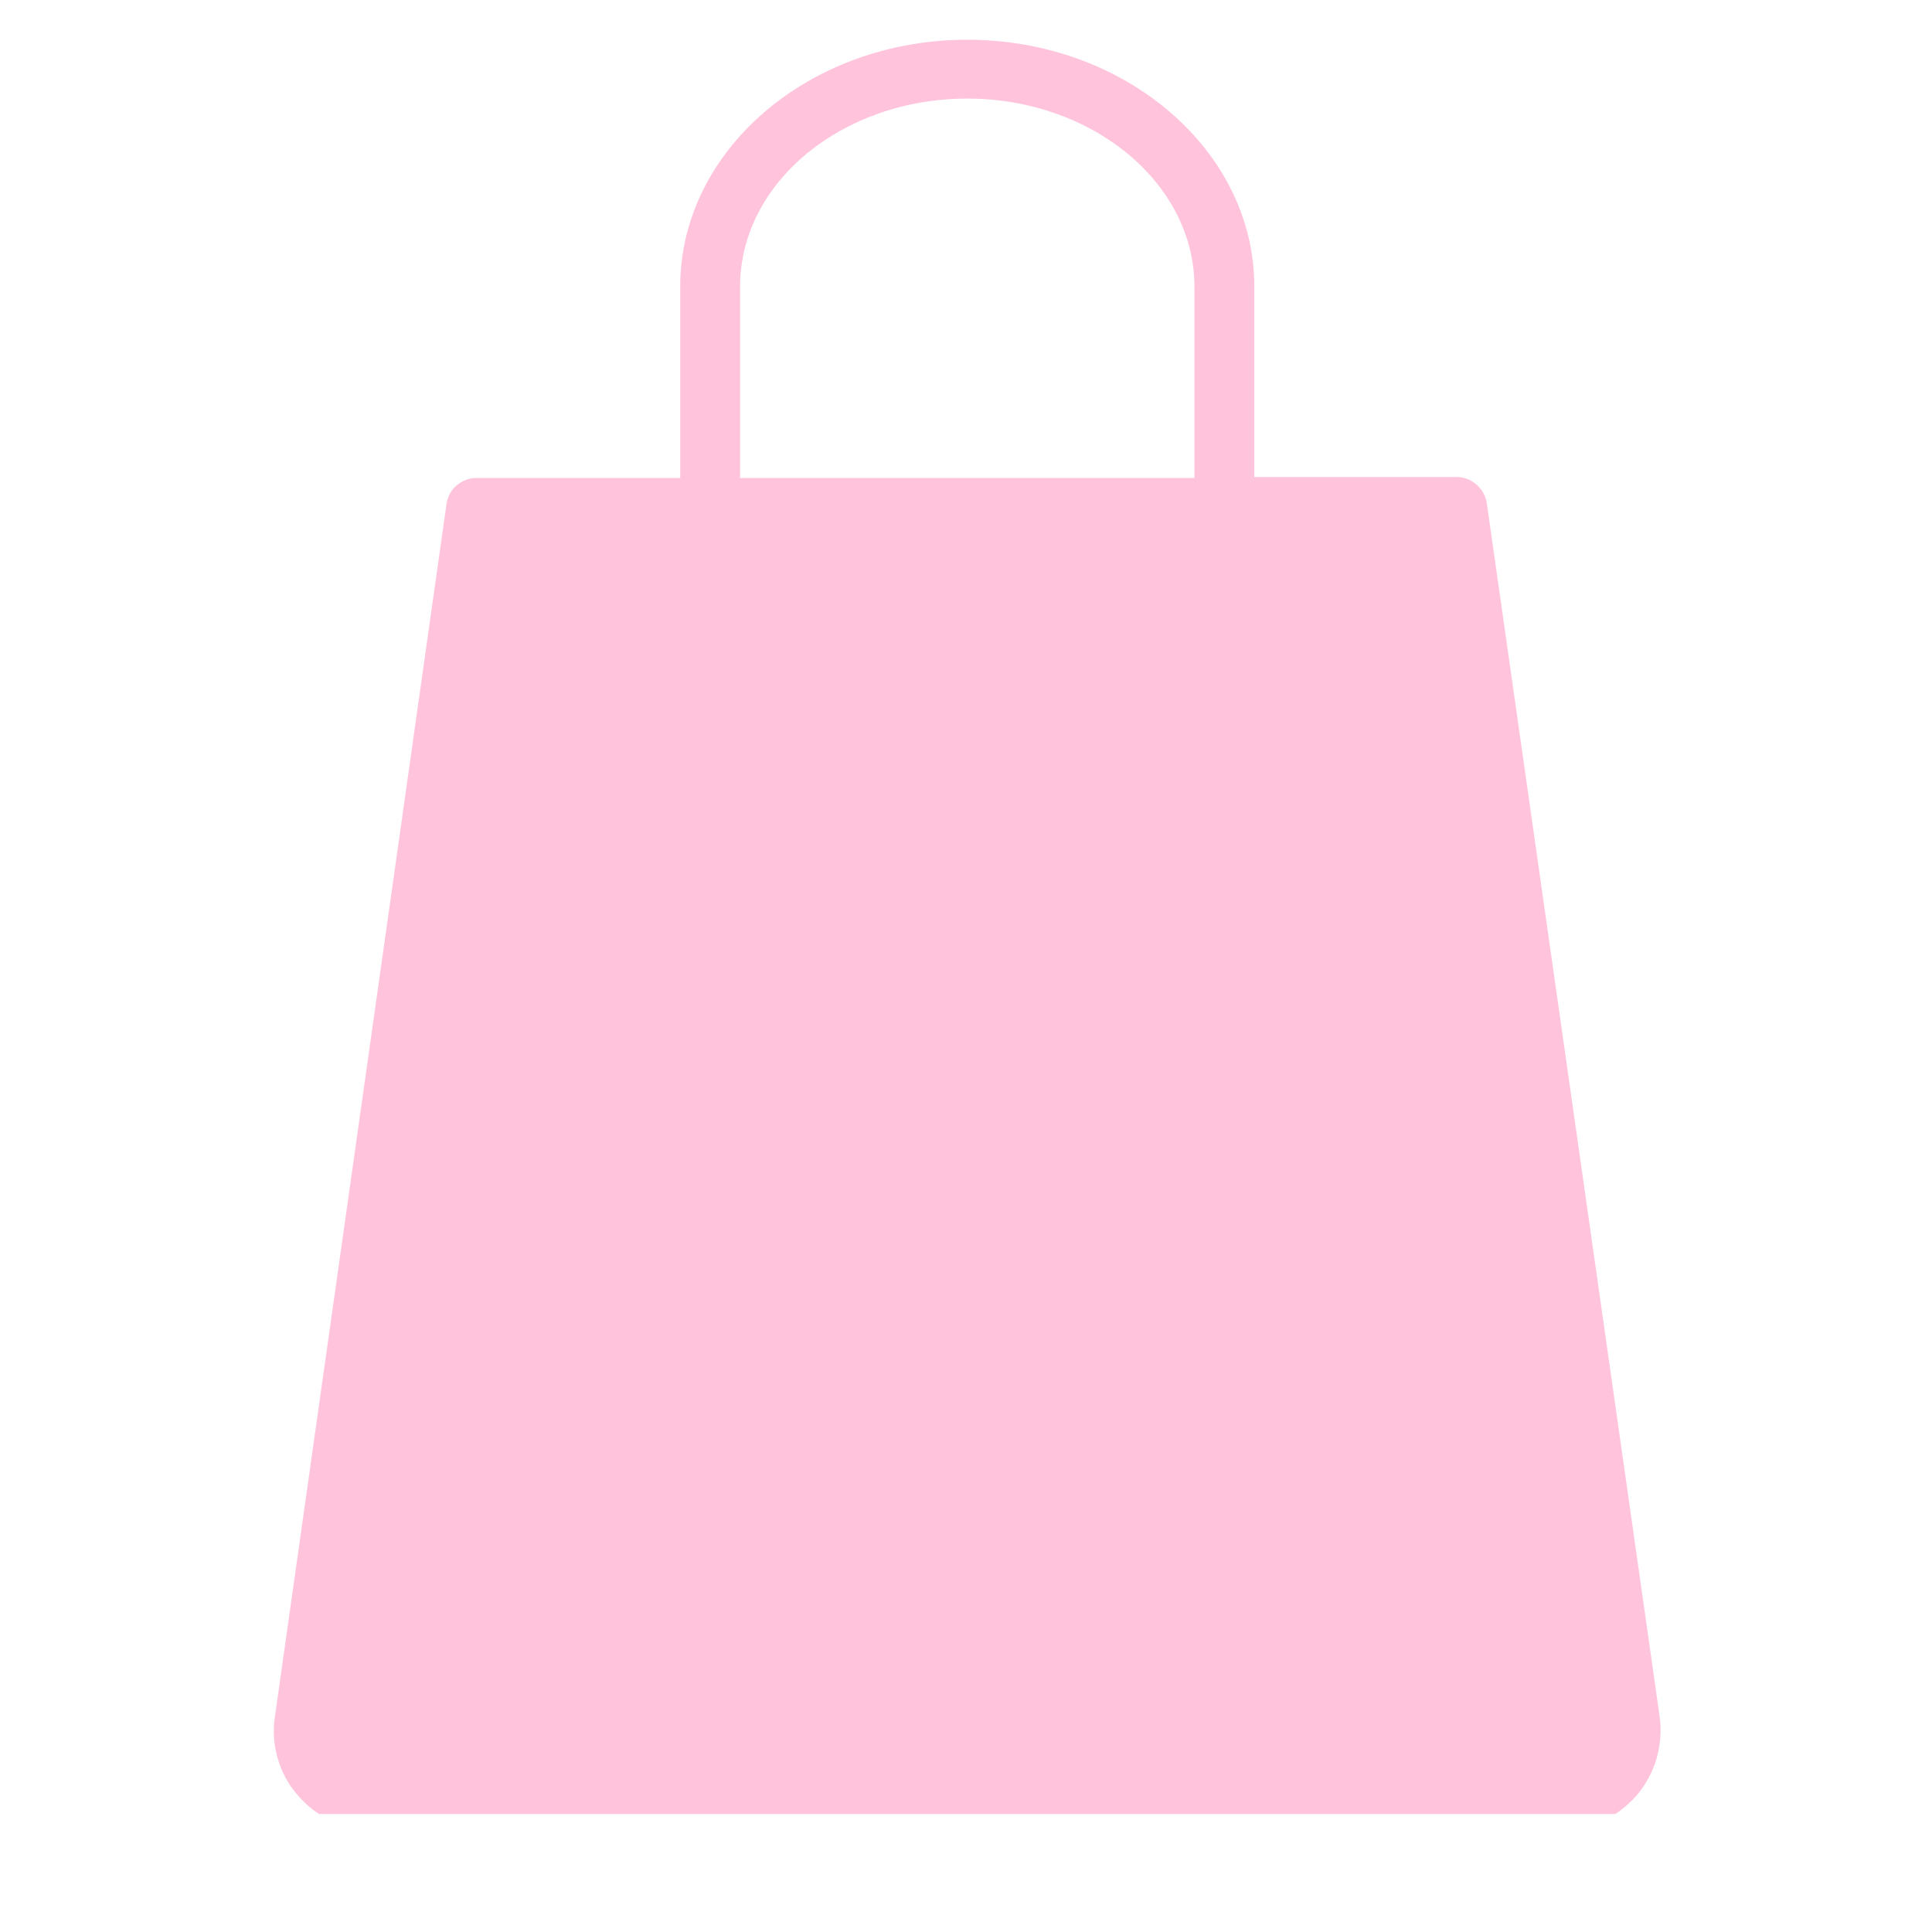
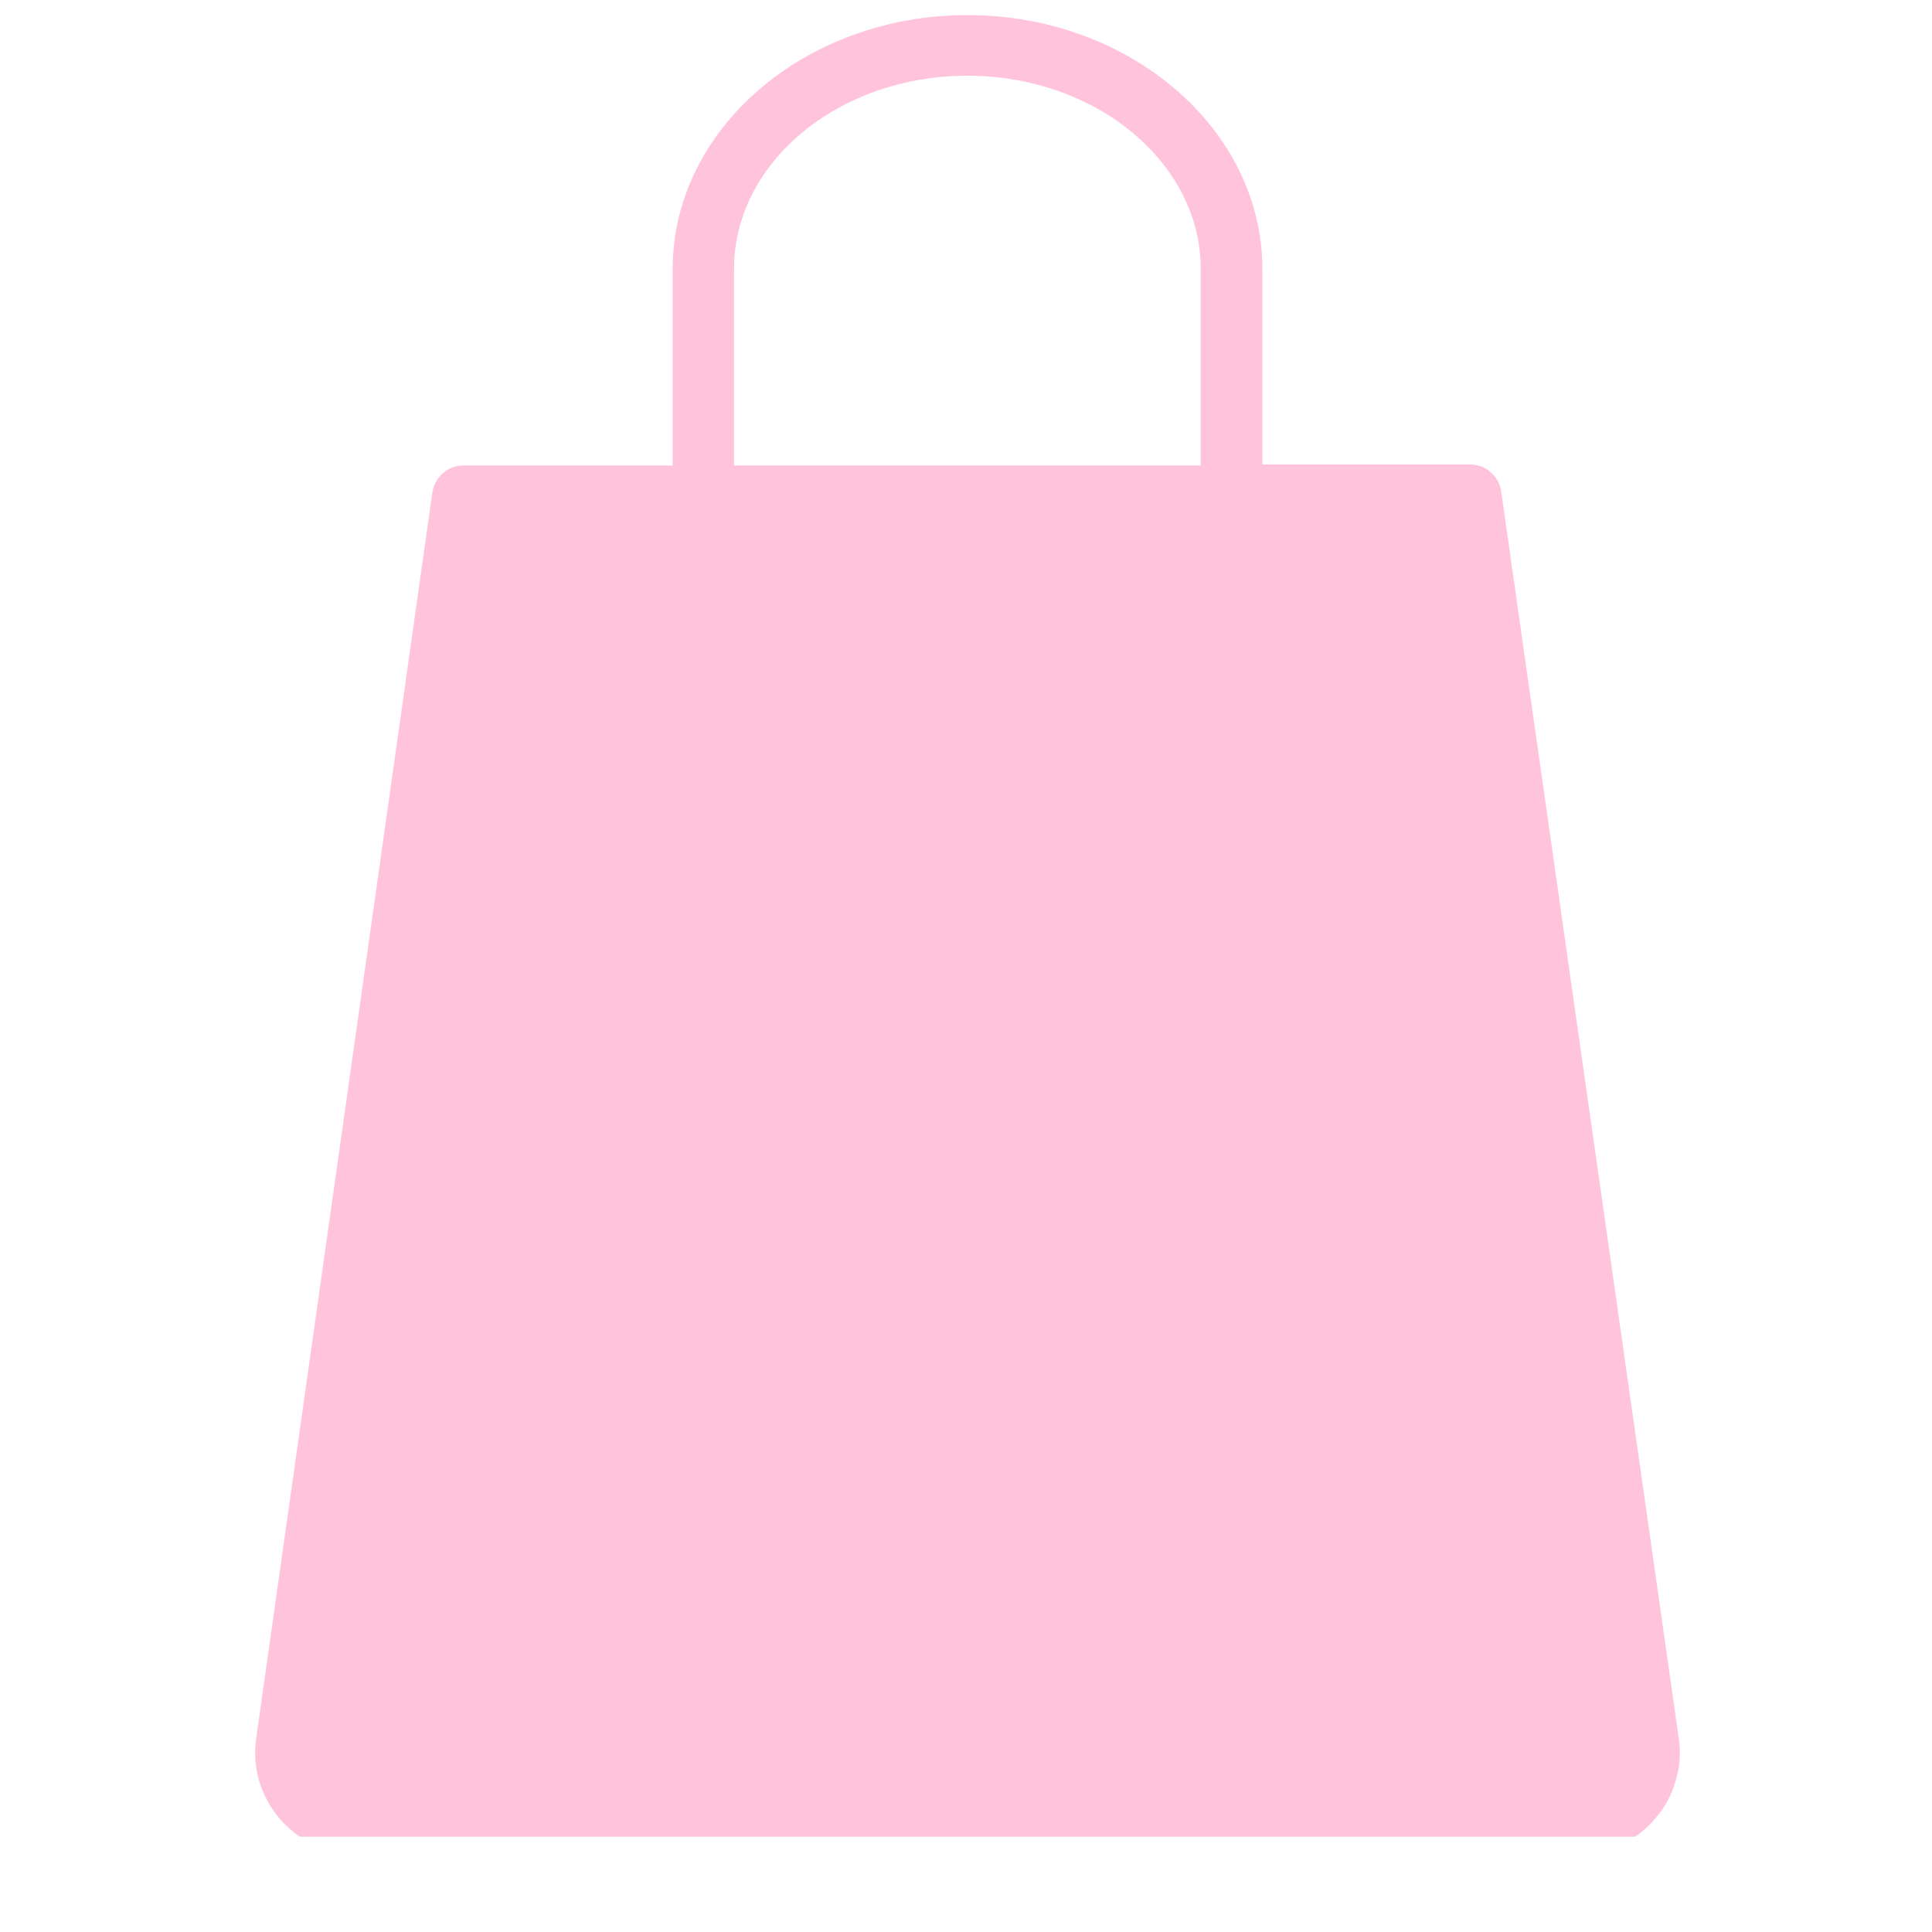
<svg xmlns="http://www.w3.org/2000/svg" width="40" zoomAndPan="magnify" viewBox="0 0 30 30" height="40" preserveAspectRatio="xMidYMid meet" version="1.0">
  <defs>
-     <clipPath id="591e1ed7a4">
-       <path d="M 4.188 0.59 L 25.961 0.59 L 25.961 28.168 L 4.188 28.168 Z M 4.188 0.59 " clip-rule="nonzero" />
+     <clipPath id="7543c2469c">
+       <path d="M 3.895 0.215 L 26.395 0.215 L 26.395 28.52 L 3.895 28.52 Z M 3.895 0.215 " clip-rule="nonzero" />
    </clipPath>
  </defs>
-   <g clip-path="url(#591e1ed7a4)">
-     <path fill="#ffc4dc" d="M 15.02 0.617 C 12.559 0.617 10.562 2.34 10.562 4.449 L 10.562 7.422 L 7.414 7.422 C 7.293 7.418 7.191 7.457 7.098 7.531 C 7.008 7.605 6.953 7.703 6.934 7.82 L 4.27 26.648 C 4.234 26.871 4.25 27.09 4.312 27.305 C 4.375 27.52 4.48 27.715 4.629 27.883 C 4.773 28.051 4.949 28.184 5.156 28.277 C 5.359 28.367 5.574 28.414 5.797 28.414 L 24.238 28.414 C 24.465 28.414 24.68 28.367 24.883 28.277 C 25.086 28.184 25.262 28.051 25.41 27.883 C 25.555 27.715 25.66 27.52 25.723 27.305 C 25.785 27.09 25.801 26.871 25.77 26.648 L 23.086 7.805 C 23.066 7.688 23.008 7.594 22.918 7.516 C 22.828 7.441 22.723 7.406 22.605 7.406 L 19.477 7.406 L 19.477 4.449 C 19.477 2.34 17.477 0.617 15.02 0.617 Z M 11.492 7.422 L 11.492 4.449 C 11.492 2.84 13.074 1.531 15.02 1.531 C 16.965 1.531 18.547 2.848 18.547 4.449 L 18.547 7.422 Z M 11.492 7.422 " fill-opacity="1" fill-rule="nonzero" />
+   <g clip-path="url(#7543c2469c)">
+     <path fill="#ffc4dc" d="M 15.023 0.234 C 12.496 0.234 10.445 2.008 10.445 4.176 L 10.445 7.227 L 7.211 7.227 C 7.086 7.227 6.98 7.262 6.887 7.34 C 6.793 7.418 6.738 7.516 6.715 7.637 L 3.98 26.98 C 3.945 27.207 3.961 27.434 4.023 27.652 C 4.09 27.875 4.199 28.074 4.348 28.246 C 4.5 28.422 4.68 28.555 4.891 28.652 C 5.098 28.746 5.32 28.793 5.551 28.793 L 24.496 28.793 C 24.727 28.793 24.945 28.746 25.156 28.652 C 25.367 28.555 25.547 28.422 25.695 28.246 C 25.848 28.074 25.957 27.875 26.02 27.652 C 26.086 27.434 26.102 27.207 26.066 26.98 L 23.309 7.621 C 23.289 7.5 23.23 7.402 23.137 7.324 C 23.047 7.246 22.938 7.211 22.816 7.211 L 19.602 7.211 L 19.602 4.176 C 19.602 2.008 17.547 0.234 15.023 0.234 Z M 11.398 7.227 L 11.398 4.176 C 11.398 2.52 13.023 1.176 15.023 1.176 C 17.023 1.176 18.645 2.531 18.645 4.176 L 18.645 7.227 Z M 11.398 7.227 " fill-opacity="1" fill-rule="nonzero" />
  </g>
</svg>
